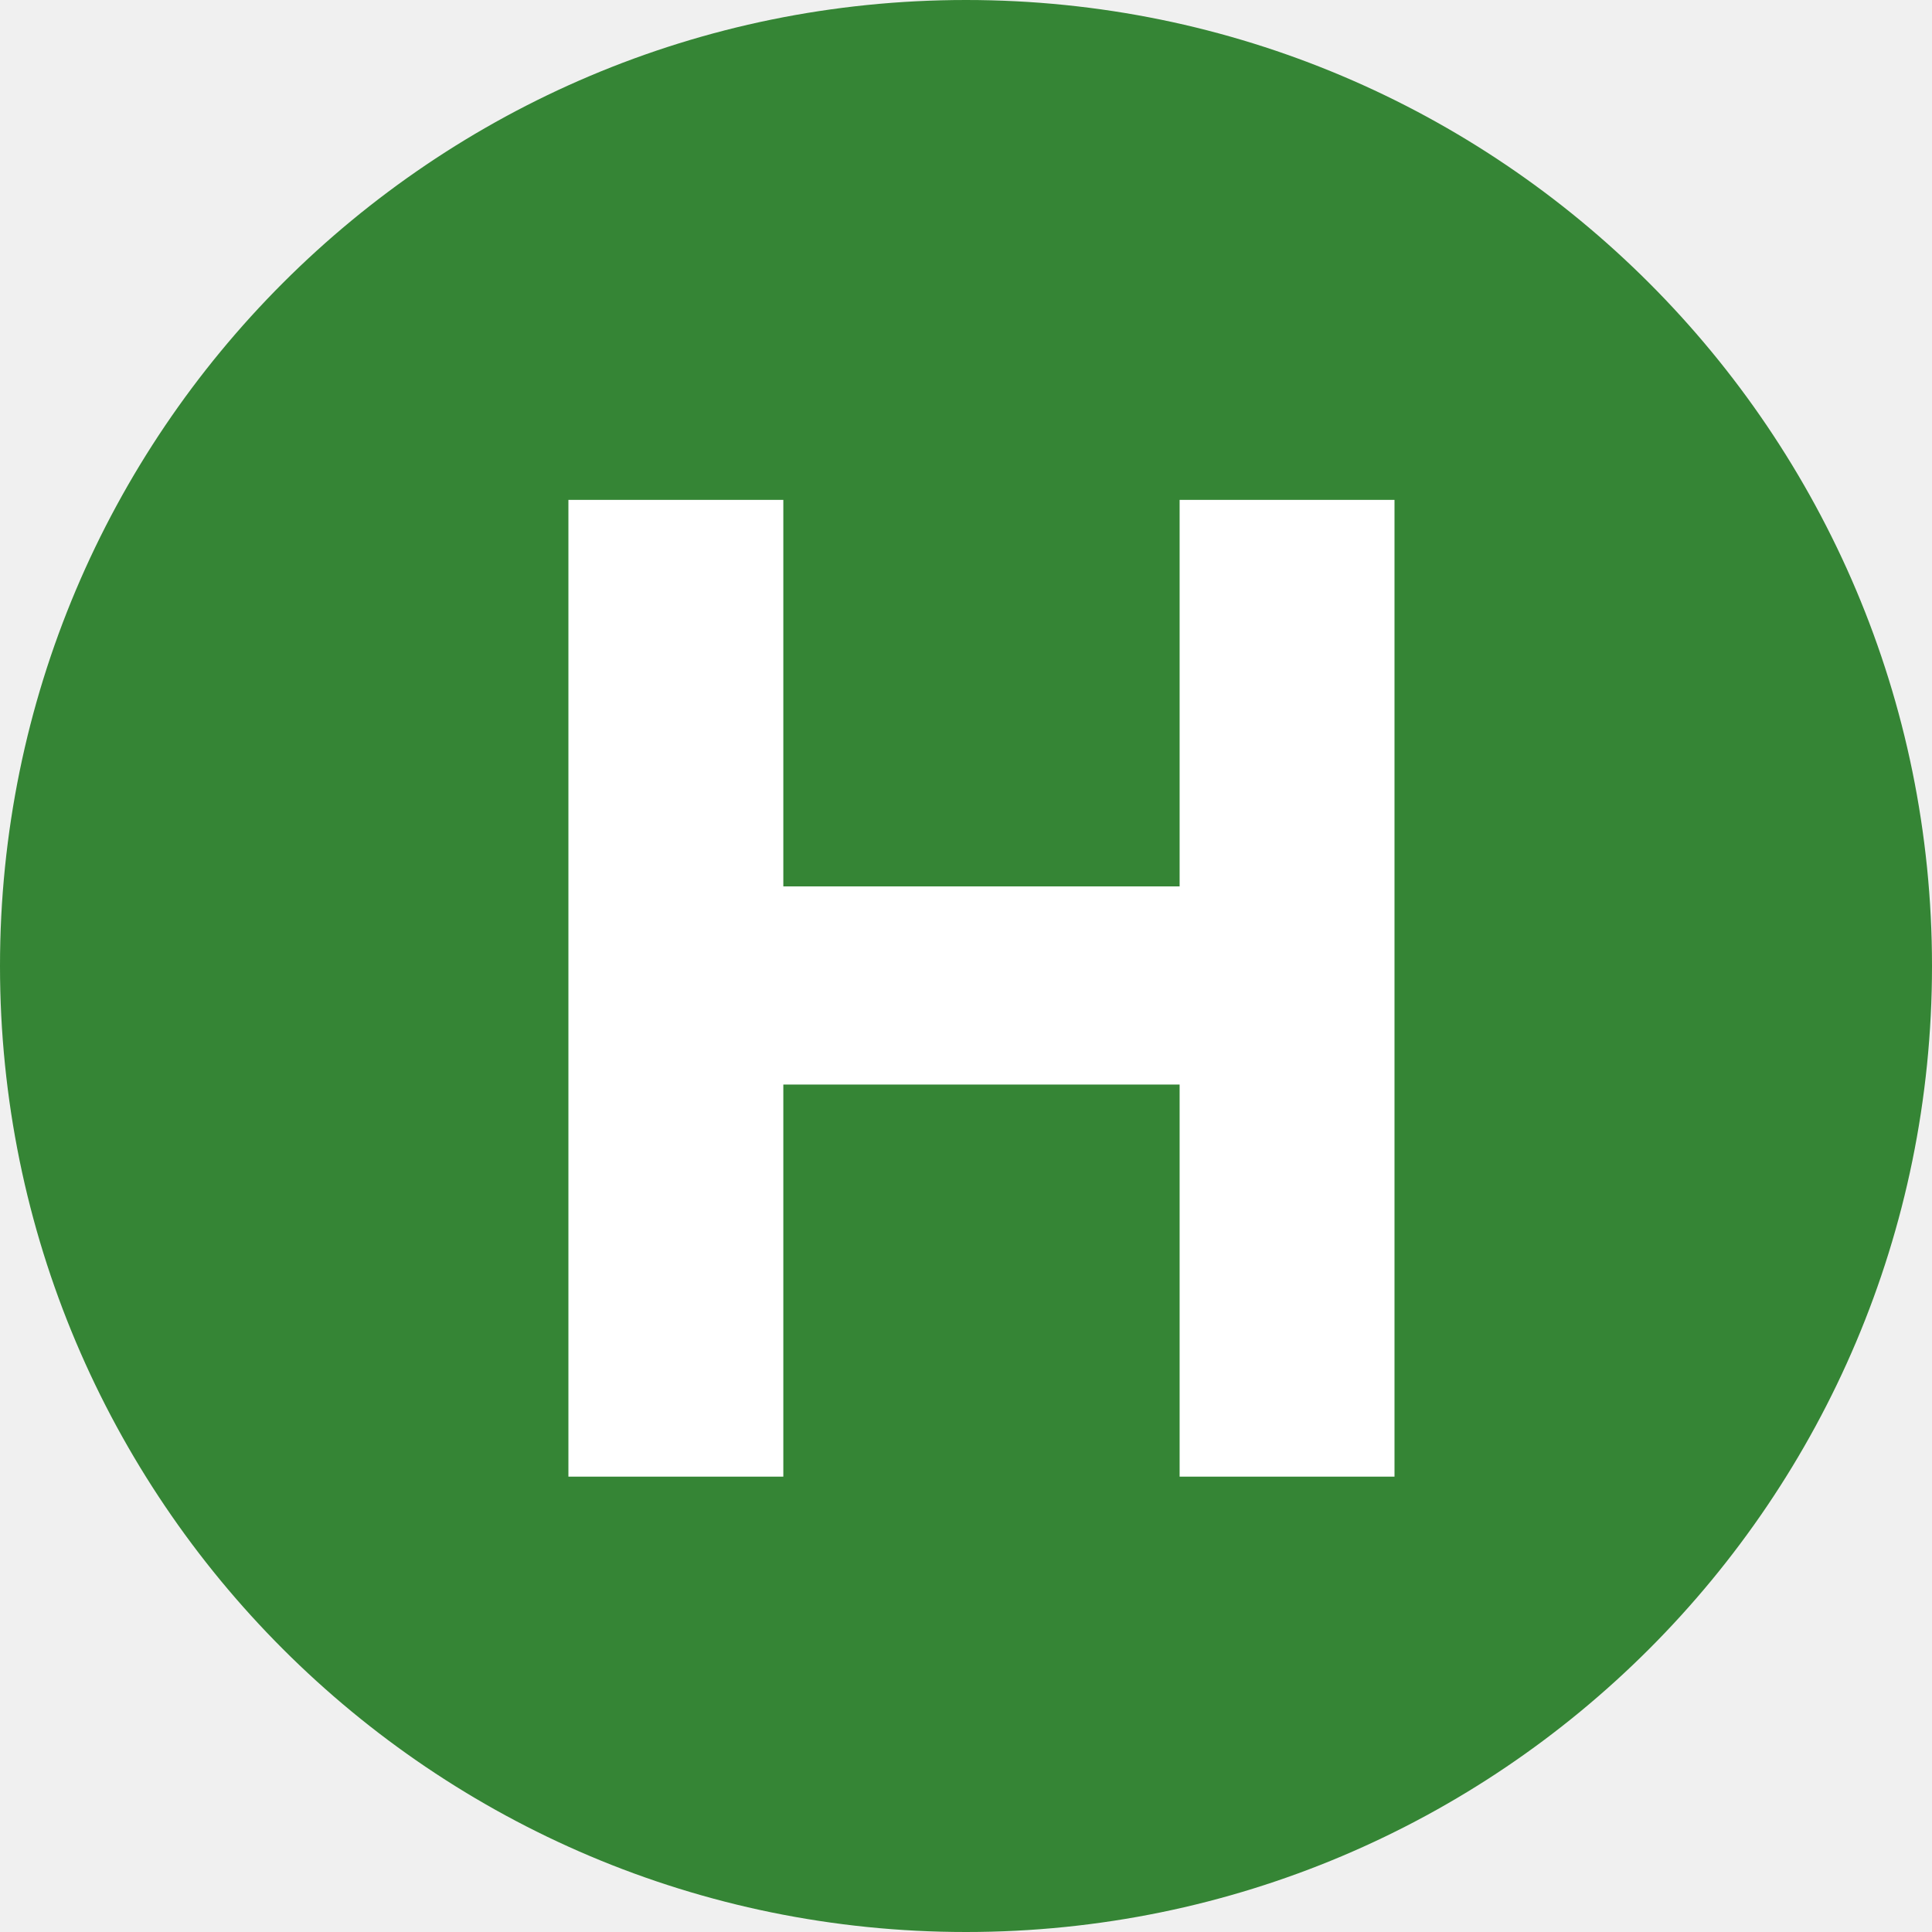
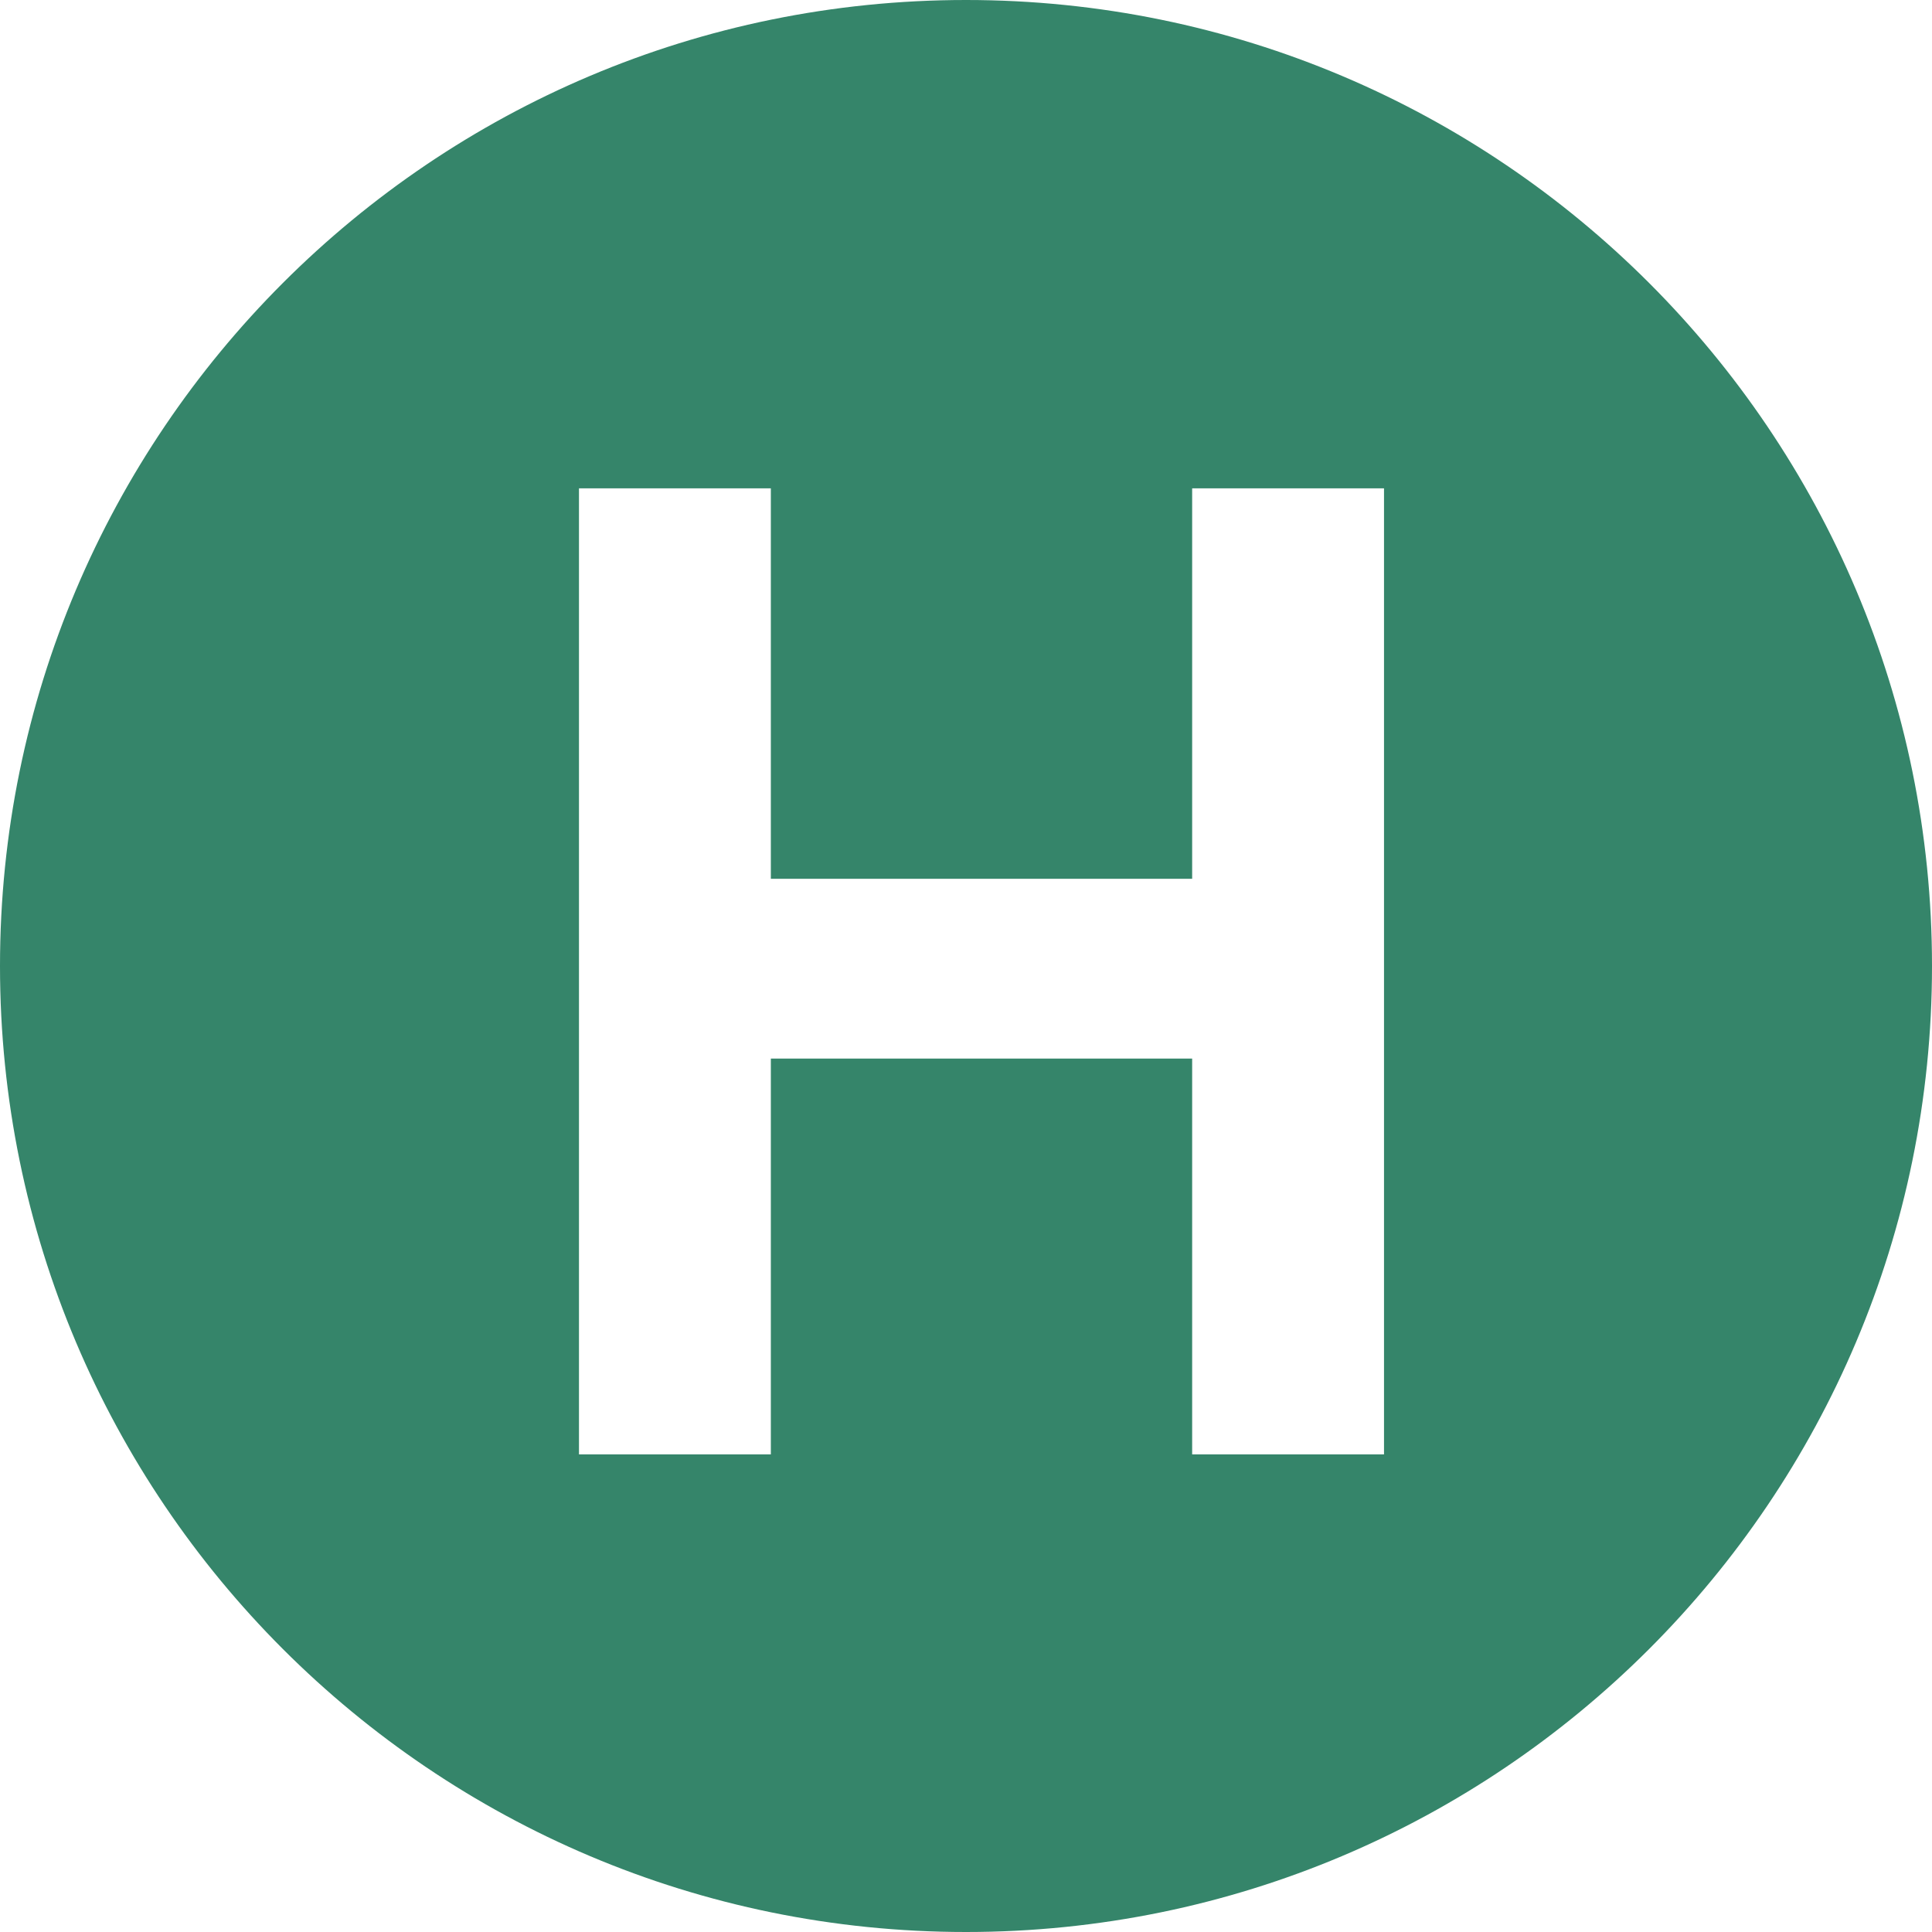
<svg xmlns="http://www.w3.org/2000/svg" version="1.1" x="0px" y="0px" width="72px" height="72px" viewBox="0 0 72 72" enable-background="new 0 0 72 72" xml:space="preserve">
+   <g id="Layer_3">
+     <rect x="-909.366" y="-233.515" fill="#FFFFFF" width="1190.526" height="321.458" />
+   </g>
  <g id="Layer_2" display="none">
</g>
  <g id="Layer_1">
    <g>
-       <path fill="#358535" d="M36,0C16.117,0,0,16.117,0,36s16.117,36,36,36s36-16.117,36-36S55.883,0,36,0z" />
+       <path fill="#35856A" d="M36,0C16.117,0,0,16.117,0,36s16.117,36,36,36s36-16.117,36-36S55.883,0,36,0z" />
    </g>
    <g>
-       <path fill="#FFFFFF" d="M43.961,55.03V40.418H29.192V55.03h-8.009V18.629h8.009v14.404h14.769V18.629h8.008V55.03H43.961z" />
+       <path fill="#FFFFFF" stroke="#FFFFFF" stroke-miterlimit="10" d="M28.227,38.95v14.751h-6.15V18.699h6.15V33.25h16.701V18.699    h6.15v35.002h-6.15V38.95H28.227z" />
    </g>
  </g>
</svg>
